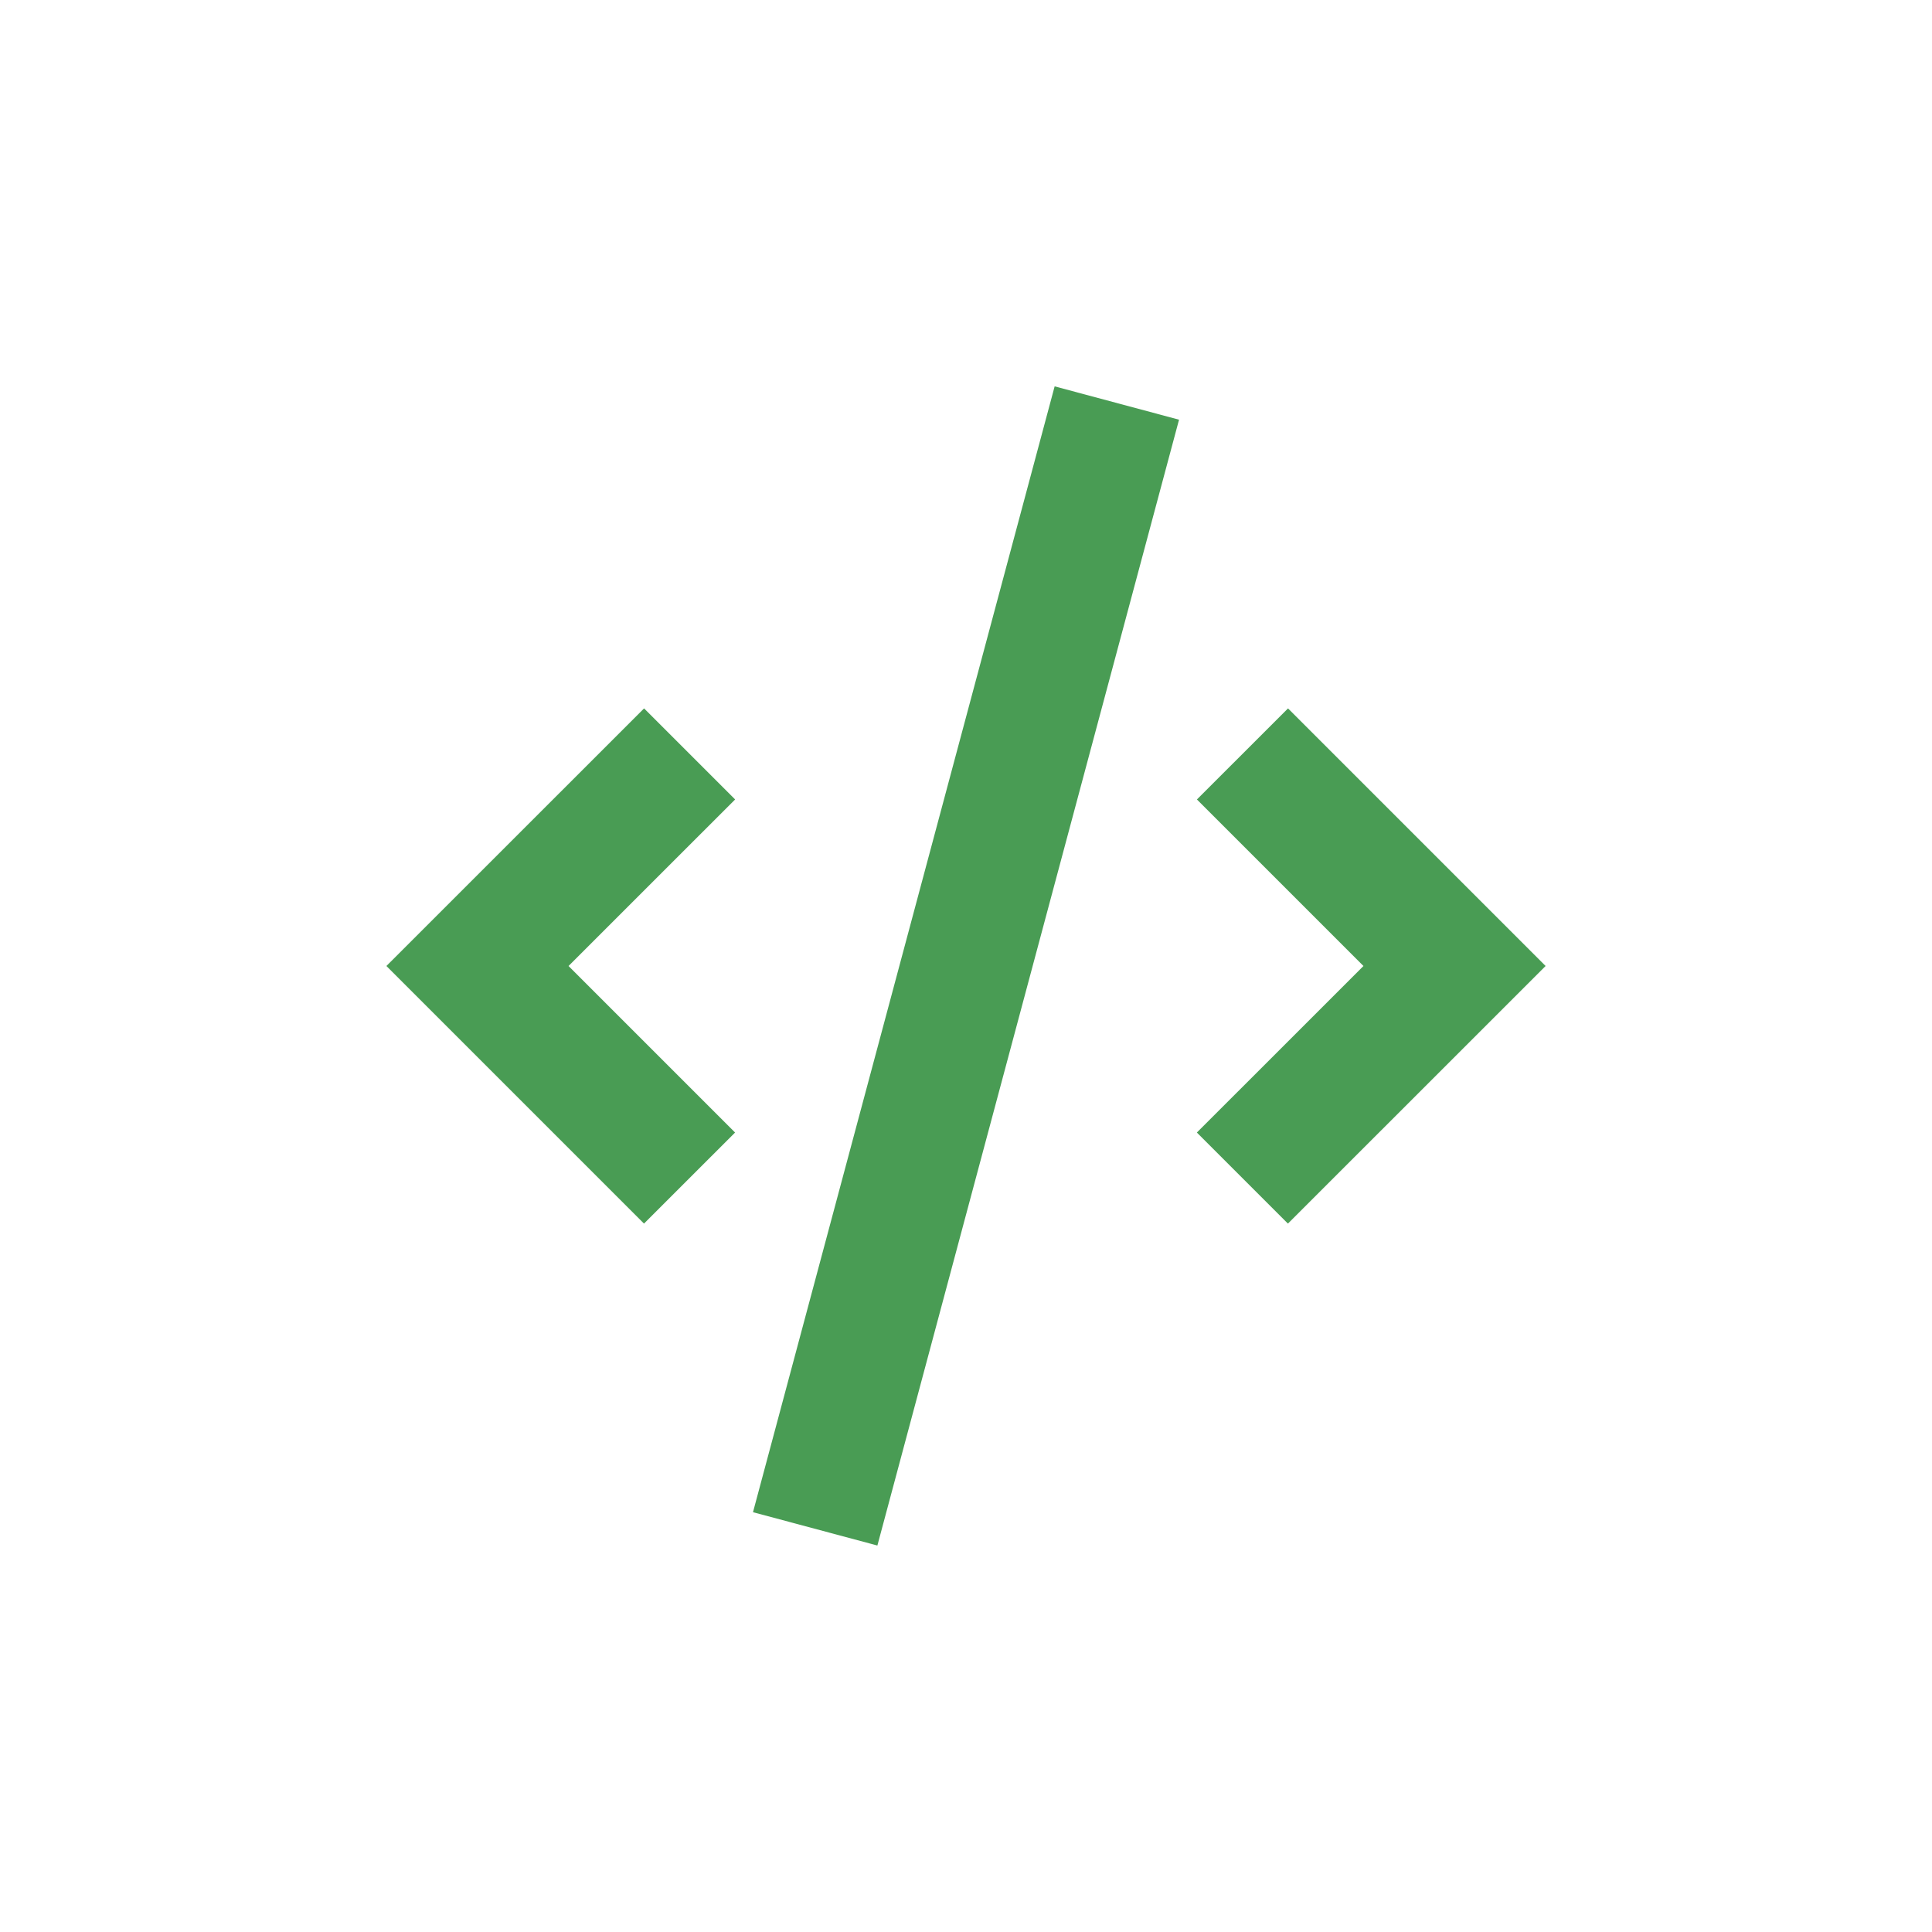
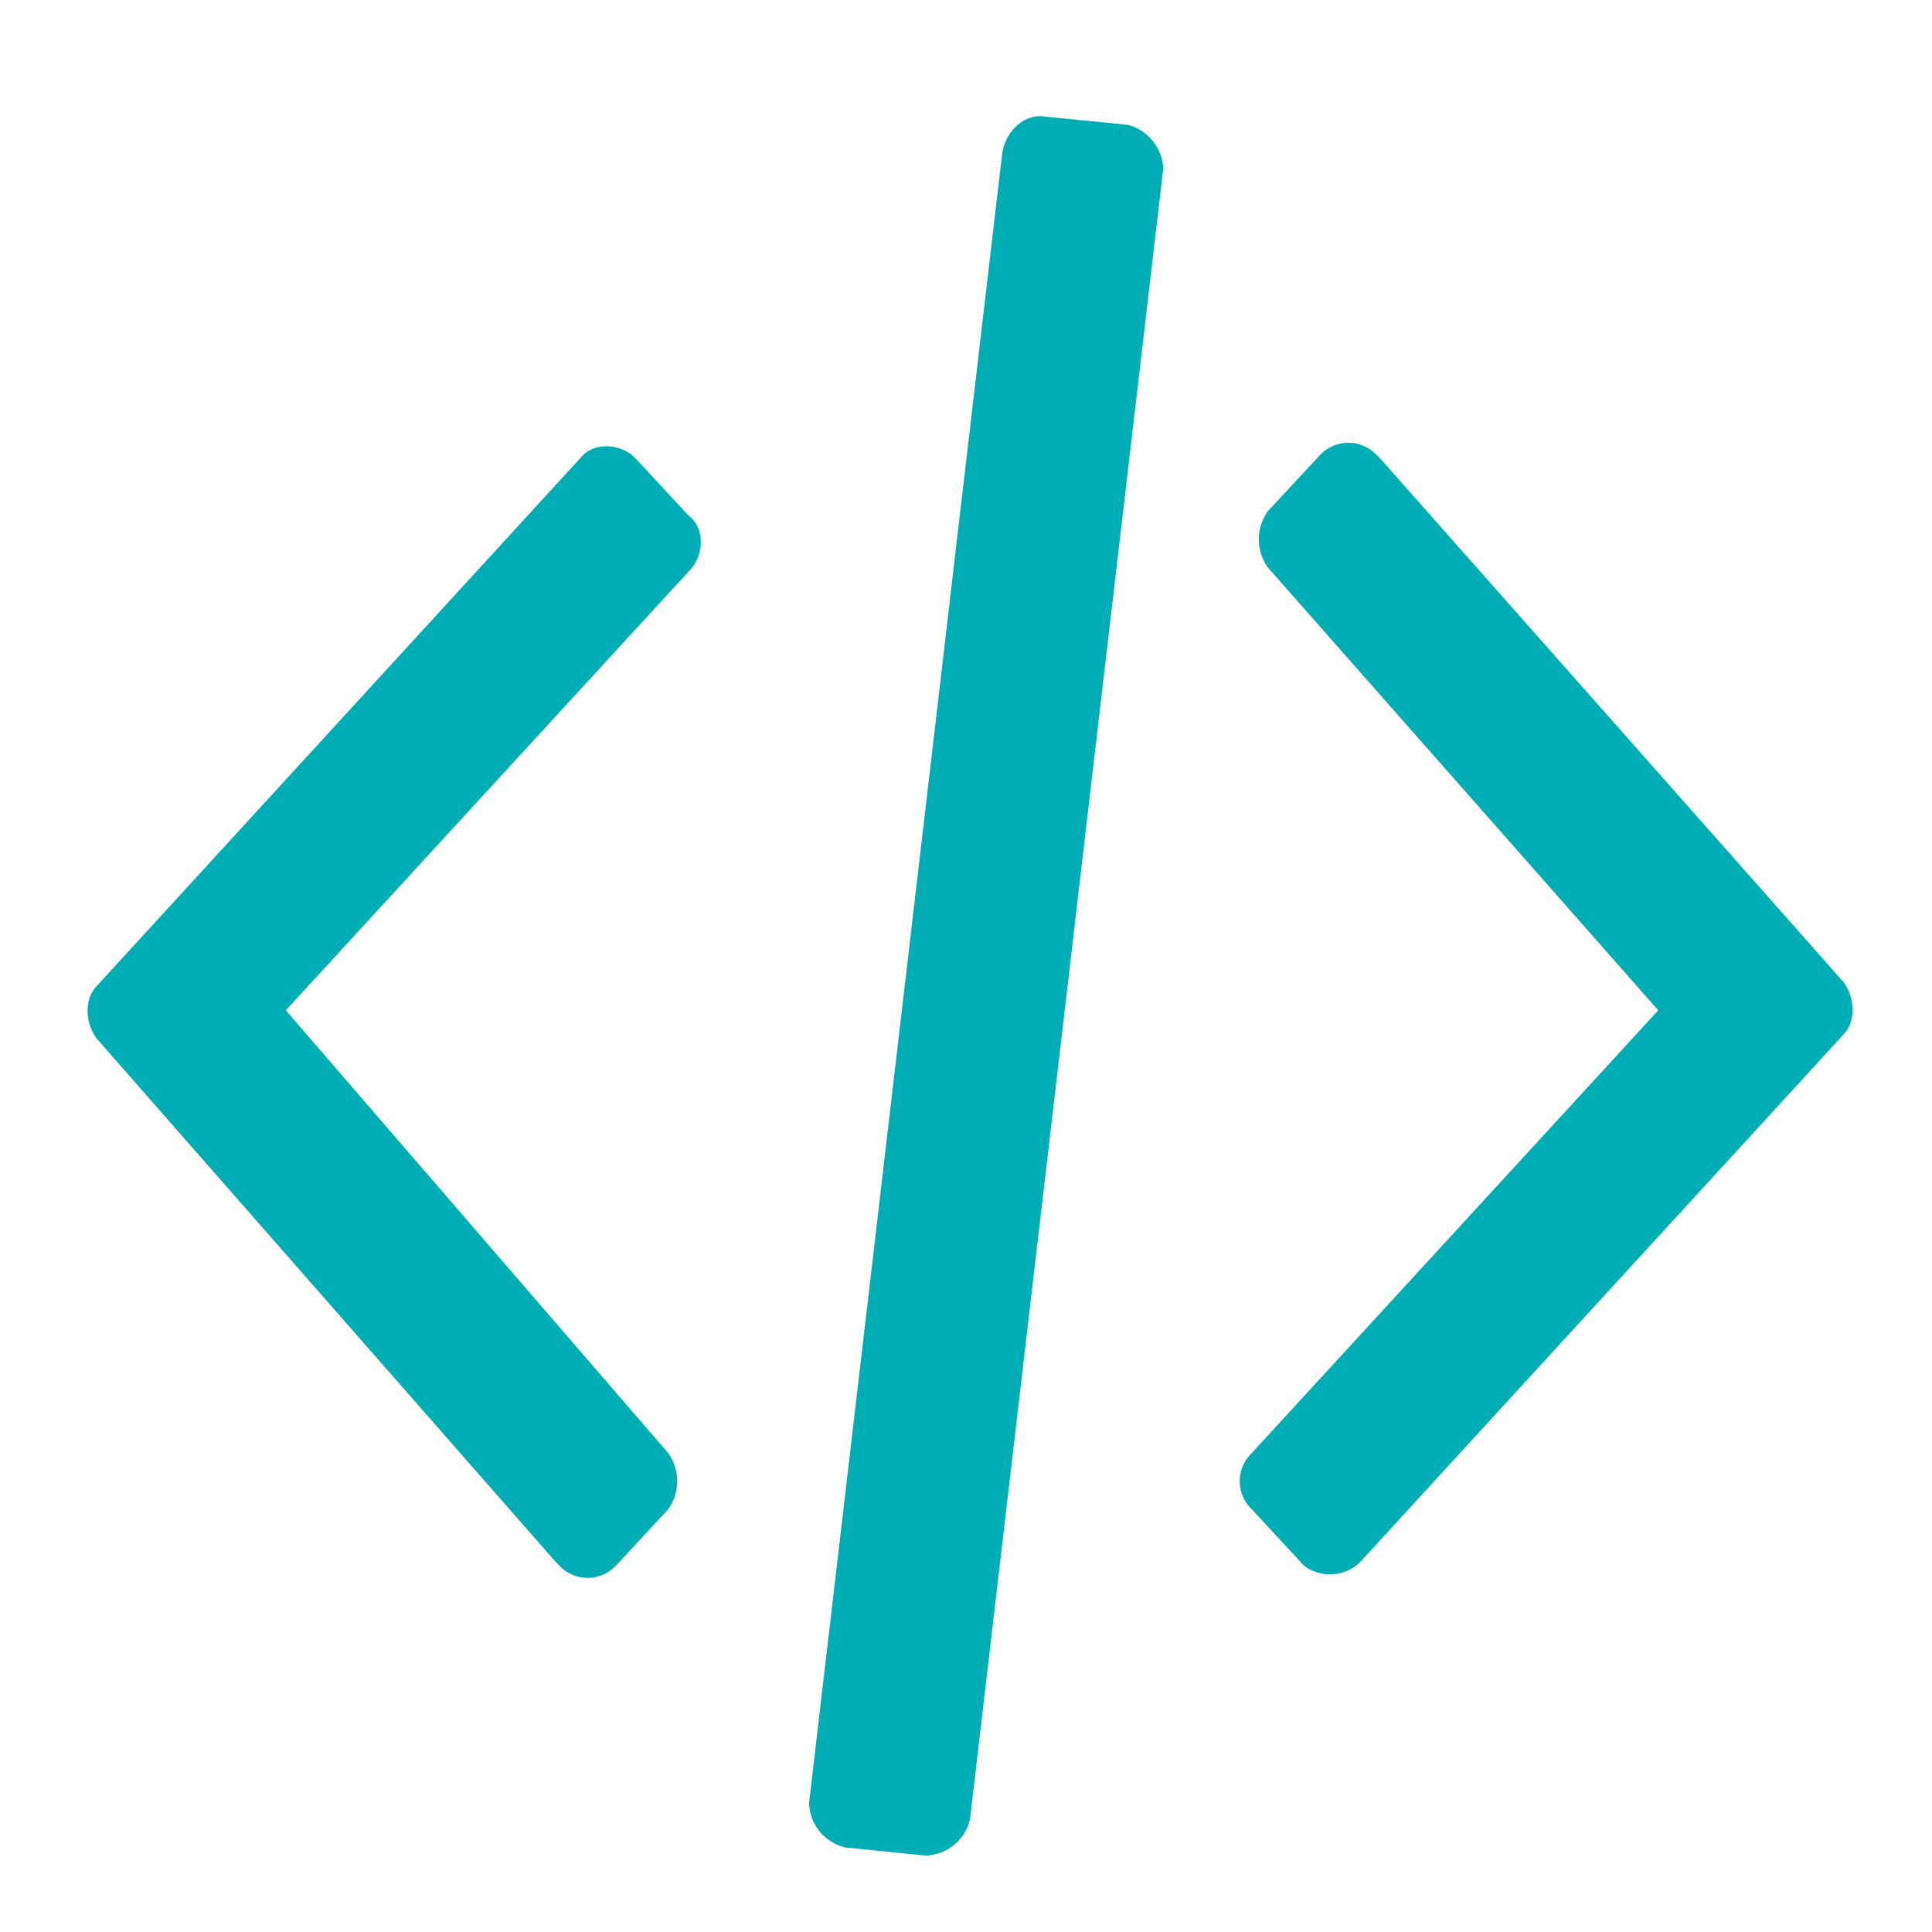
- <svg xmlns="http://www.w3.org/2000/svg" version="1.0" id="Layer_1" x="0px" y="0px" width="100px" height="100px" viewBox="0 0 100 100" enable-background="new 0 0 100 100" xml:space="preserve" fill="#499C54">
-   <polygon points="66.667,36.667 61.953,41.38 70.573,50 61.95,58.62 66.663,63.333 80,50 " />
-   <polygon points="33.333,63.333 38.047,58.62 29.427,50 38.05,41.38 33.337,36.667 20,50 " />
-   <rect x="19.835" y="46.667" transform="matrix(-0.2588 0.9659 -0.9659 -0.2588 111.2357 14.6421)" width="60.33" height="6.666" />
+ <svg xmlns="http://www.w3.org/2000/svg" t="1705825921905" class="icon" viewBox="0 0 1024 1024" version="1.1" p-id="34715" width="200" height="200">
+   <path d="M366.912 300.8L151.488 535.488l202.624 234.624a25.6 25.6 0 0 1 0 29.888l-27.712 29.888a20.608 20.608 0 0 1-29.888 0l-2.112-2.176L51.2 550.4c-6.4-8.512-6.4-21.312 0-27.712l256-279.488c6.4-8.512 19.2-8.512 27.712-2.112l2.176 2.112 27.712 29.888c8.512 6.4 8.512 19.2 2.112 27.712z m512 234.688L672 300.8a25.6 25.6 0 0 1 0-29.888l27.712-29.824a20.608 20.608 0 0 1 29.888 0l2.112 2.112 245.376 277.312c6.4 8.576 6.4 21.376 0 27.776l-256 279.424a22.848 22.848 0 0 1-29.888 2.176l-27.712-29.888a20.608 20.608 0 0 1 0-29.888l215.424-234.624zM554.688 61.888l42.624 4.224c10.688 2.176 19.2 12.8 19.2 23.488l-102.4 874.688a24.96 24.96 0 0 1-23.424 19.2L448 979.2a24.96 24.96 0 0 1-19.2-23.488L531.2 81.088c2.112-12.8 12.8-21.376 23.488-19.2z" fill="#00ADB5" p-id="34716" />
</svg>
